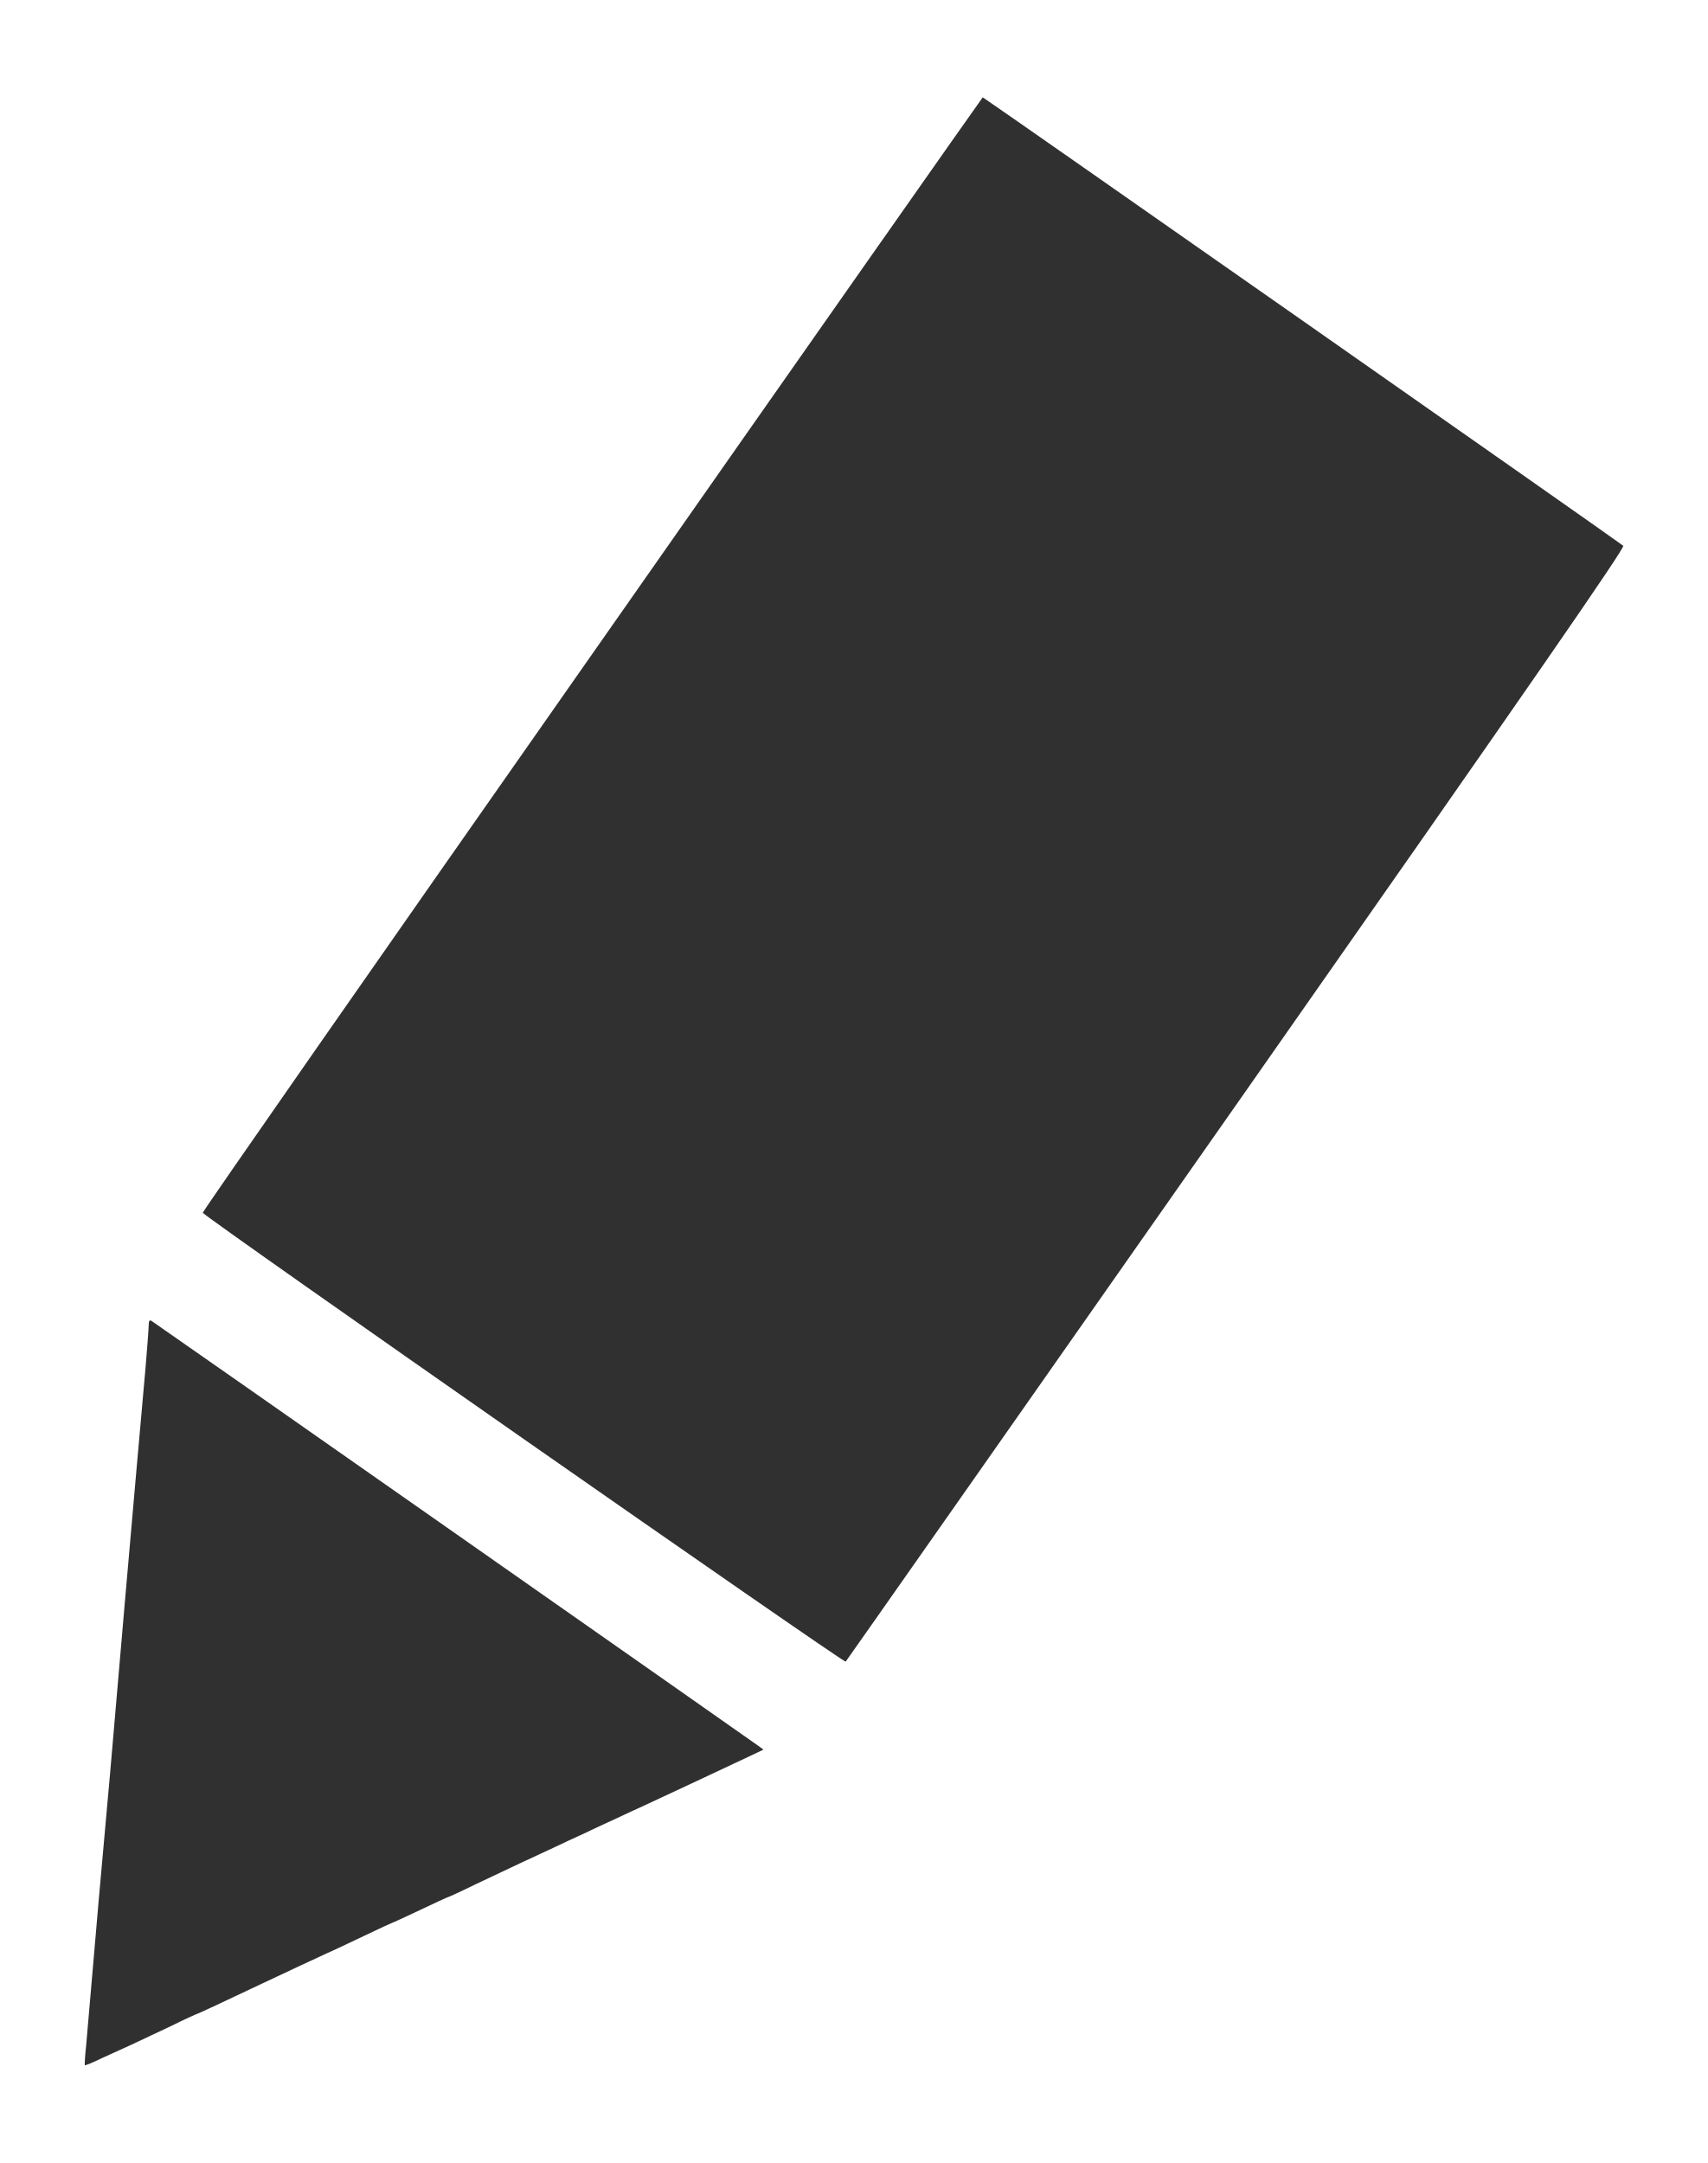
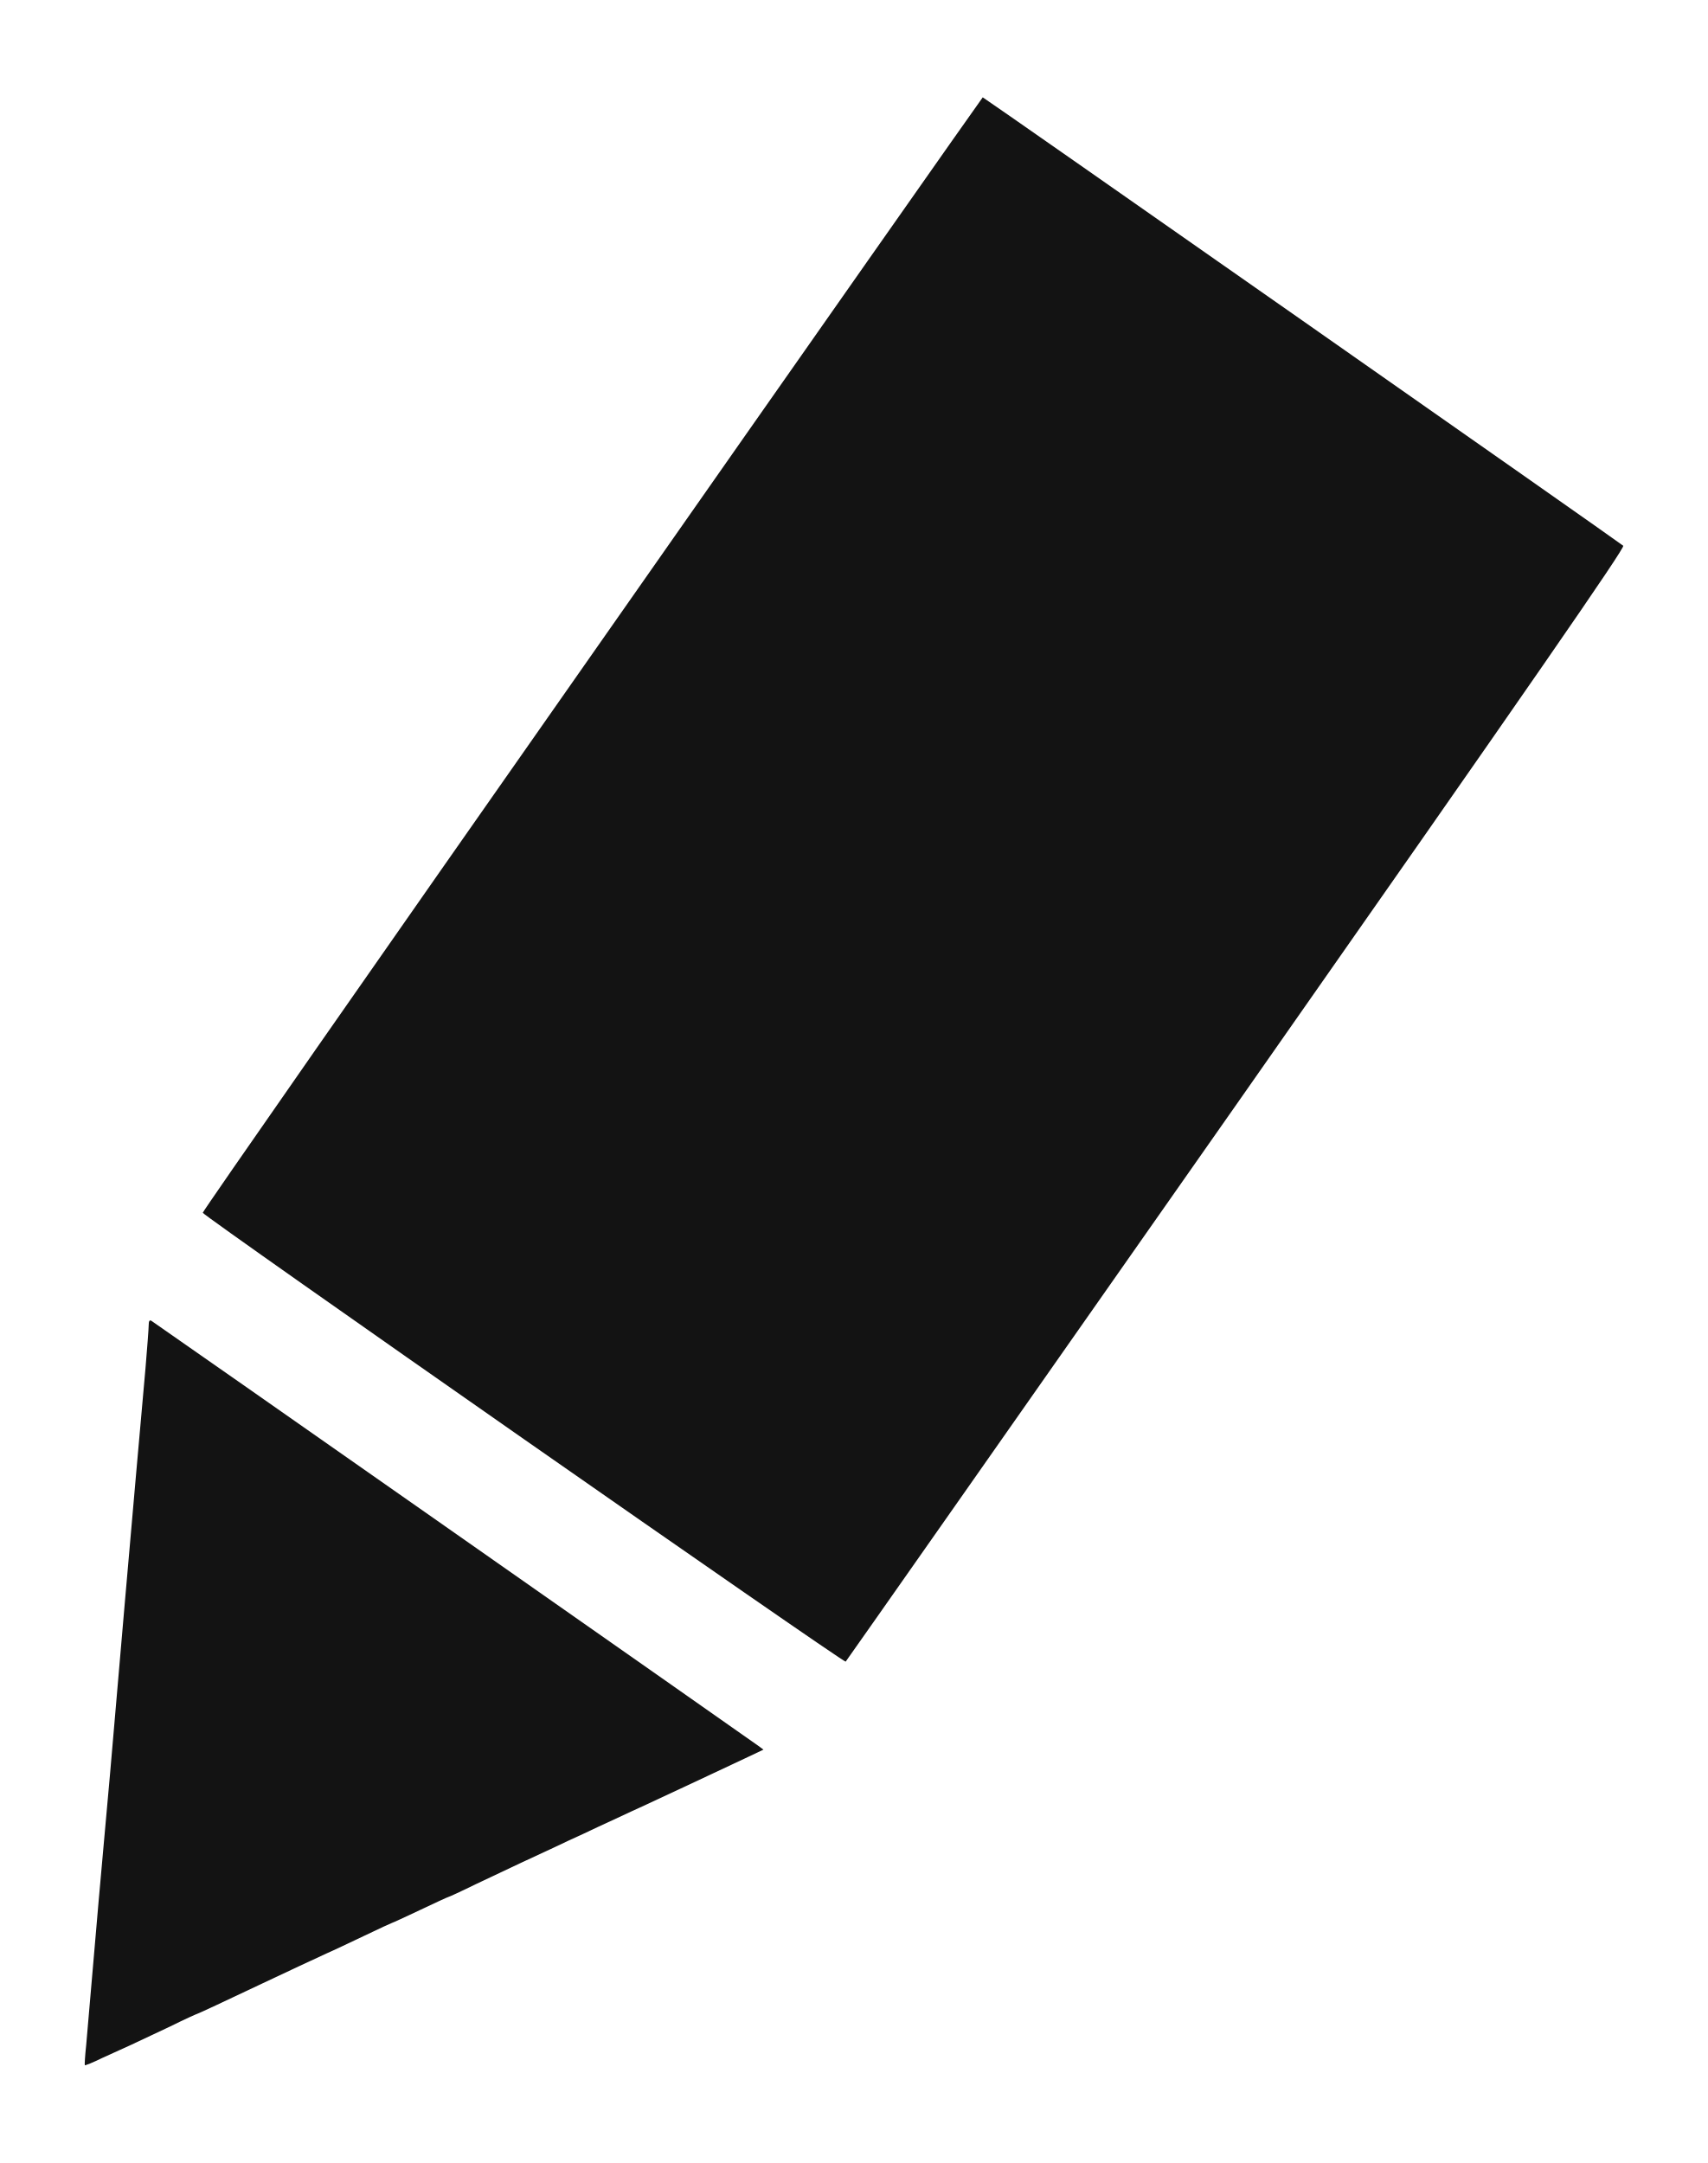
<svg width="15" height="19" viewBox="0 0 15 19" fill="none">
-   <path d="M5.201 5.746C3.316 8.436 1.777 10.644 1.781 10.653C1.789 10.684 7.413 14.611 7.428 14.596C7.437 14.586 8.982 12.382 10.863 9.698C13.489 5.949 14.275 4.811 14.258 4.794C14.232 4.769 8.642 0.855 8.632 0.855C8.629 0.855 7.084 3.055 5.201 5.746Z" fill="#303030" />
-   <path d="M1.306 11.641C1.306 11.67 1.293 11.839 1.278 12.018C1.234 12.506 1.16 13.348 1.097 14.07C0.968 15.574 0.943 15.857 0.907 16.245C0.886 16.469 0.848 16.91 0.821 17.224C0.795 17.537 0.764 17.87 0.757 17.965C0.747 18.058 0.742 18.137 0.745 18.141C0.747 18.145 0.818 18.117 0.899 18.077C0.983 18.039 1.097 17.987 1.154 17.961C1.211 17.934 1.365 17.862 1.494 17.801C1.621 17.738 1.73 17.689 1.734 17.689C1.739 17.689 1.98 17.577 2.304 17.423C2.509 17.326 2.758 17.21 2.873 17.157C2.927 17.134 3.073 17.064 3.202 17.003C3.331 16.941 3.44 16.891 3.443 16.891C3.447 16.891 3.558 16.84 3.691 16.777C3.824 16.714 3.934 16.663 3.939 16.663C3.943 16.663 4.051 16.614 4.179 16.551C4.5 16.399 4.692 16.308 4.859 16.232C4.937 16.194 5.057 16.139 5.125 16.108C5.193 16.076 5.321 16.015 5.41 15.975C5.499 15.934 5.619 15.877 5.676 15.852C5.885 15.755 6.056 15.675 6.537 15.449L6.706 15.369L6.66 15.335C6.609 15.297 1.369 11.626 1.331 11.603C1.314 11.592 1.306 11.603 1.306 11.641Z" fill="#303030" />
+   <path d="M5.201 5.746C3.316 8.436 1.777 10.644 1.781 10.653C1.789 10.684 7.413 14.611 7.428 14.596C7.437 14.586 8.982 12.382 10.863 9.698C13.489 5.949 14.275 4.811 14.258 4.794C14.232 4.769 8.642 0.855 8.632 0.855C8.629 0.855 7.084 3.055 5.201 5.746Z" fill="#131313" />
+   <path d="M1.306 11.641C1.306 11.67 1.293 11.839 1.278 12.018C1.234 12.506 1.16 13.348 1.097 14.07C0.968 15.574 0.943 15.857 0.907 16.245C0.886 16.469 0.848 16.91 0.821 17.224C0.795 17.537 0.764 17.87 0.757 17.965C0.747 18.058 0.742 18.137 0.745 18.141C0.747 18.145 0.818 18.117 0.899 18.077C0.983 18.039 1.097 17.987 1.154 17.961C1.211 17.934 1.365 17.862 1.494 17.801C1.621 17.738 1.73 17.689 1.734 17.689C1.739 17.689 1.98 17.577 2.304 17.423C2.509 17.326 2.758 17.21 2.873 17.157C2.927 17.134 3.073 17.064 3.202 17.003C3.331 16.941 3.44 16.891 3.443 16.891C3.447 16.891 3.558 16.84 3.691 16.777C3.824 16.714 3.934 16.663 3.939 16.663C3.943 16.663 4.051 16.614 4.179 16.551C4.5 16.399 4.692 16.308 4.859 16.232C4.937 16.194 5.057 16.139 5.125 16.108C5.193 16.076 5.321 16.015 5.41 15.975C5.499 15.934 5.619 15.877 5.676 15.852C5.885 15.755 6.056 15.675 6.537 15.449L6.706 15.369L6.66 15.335C6.609 15.297 1.369 11.626 1.331 11.603C1.314 11.592 1.306 11.603 1.306 11.641Z" fill="#131313" />
</svg>
